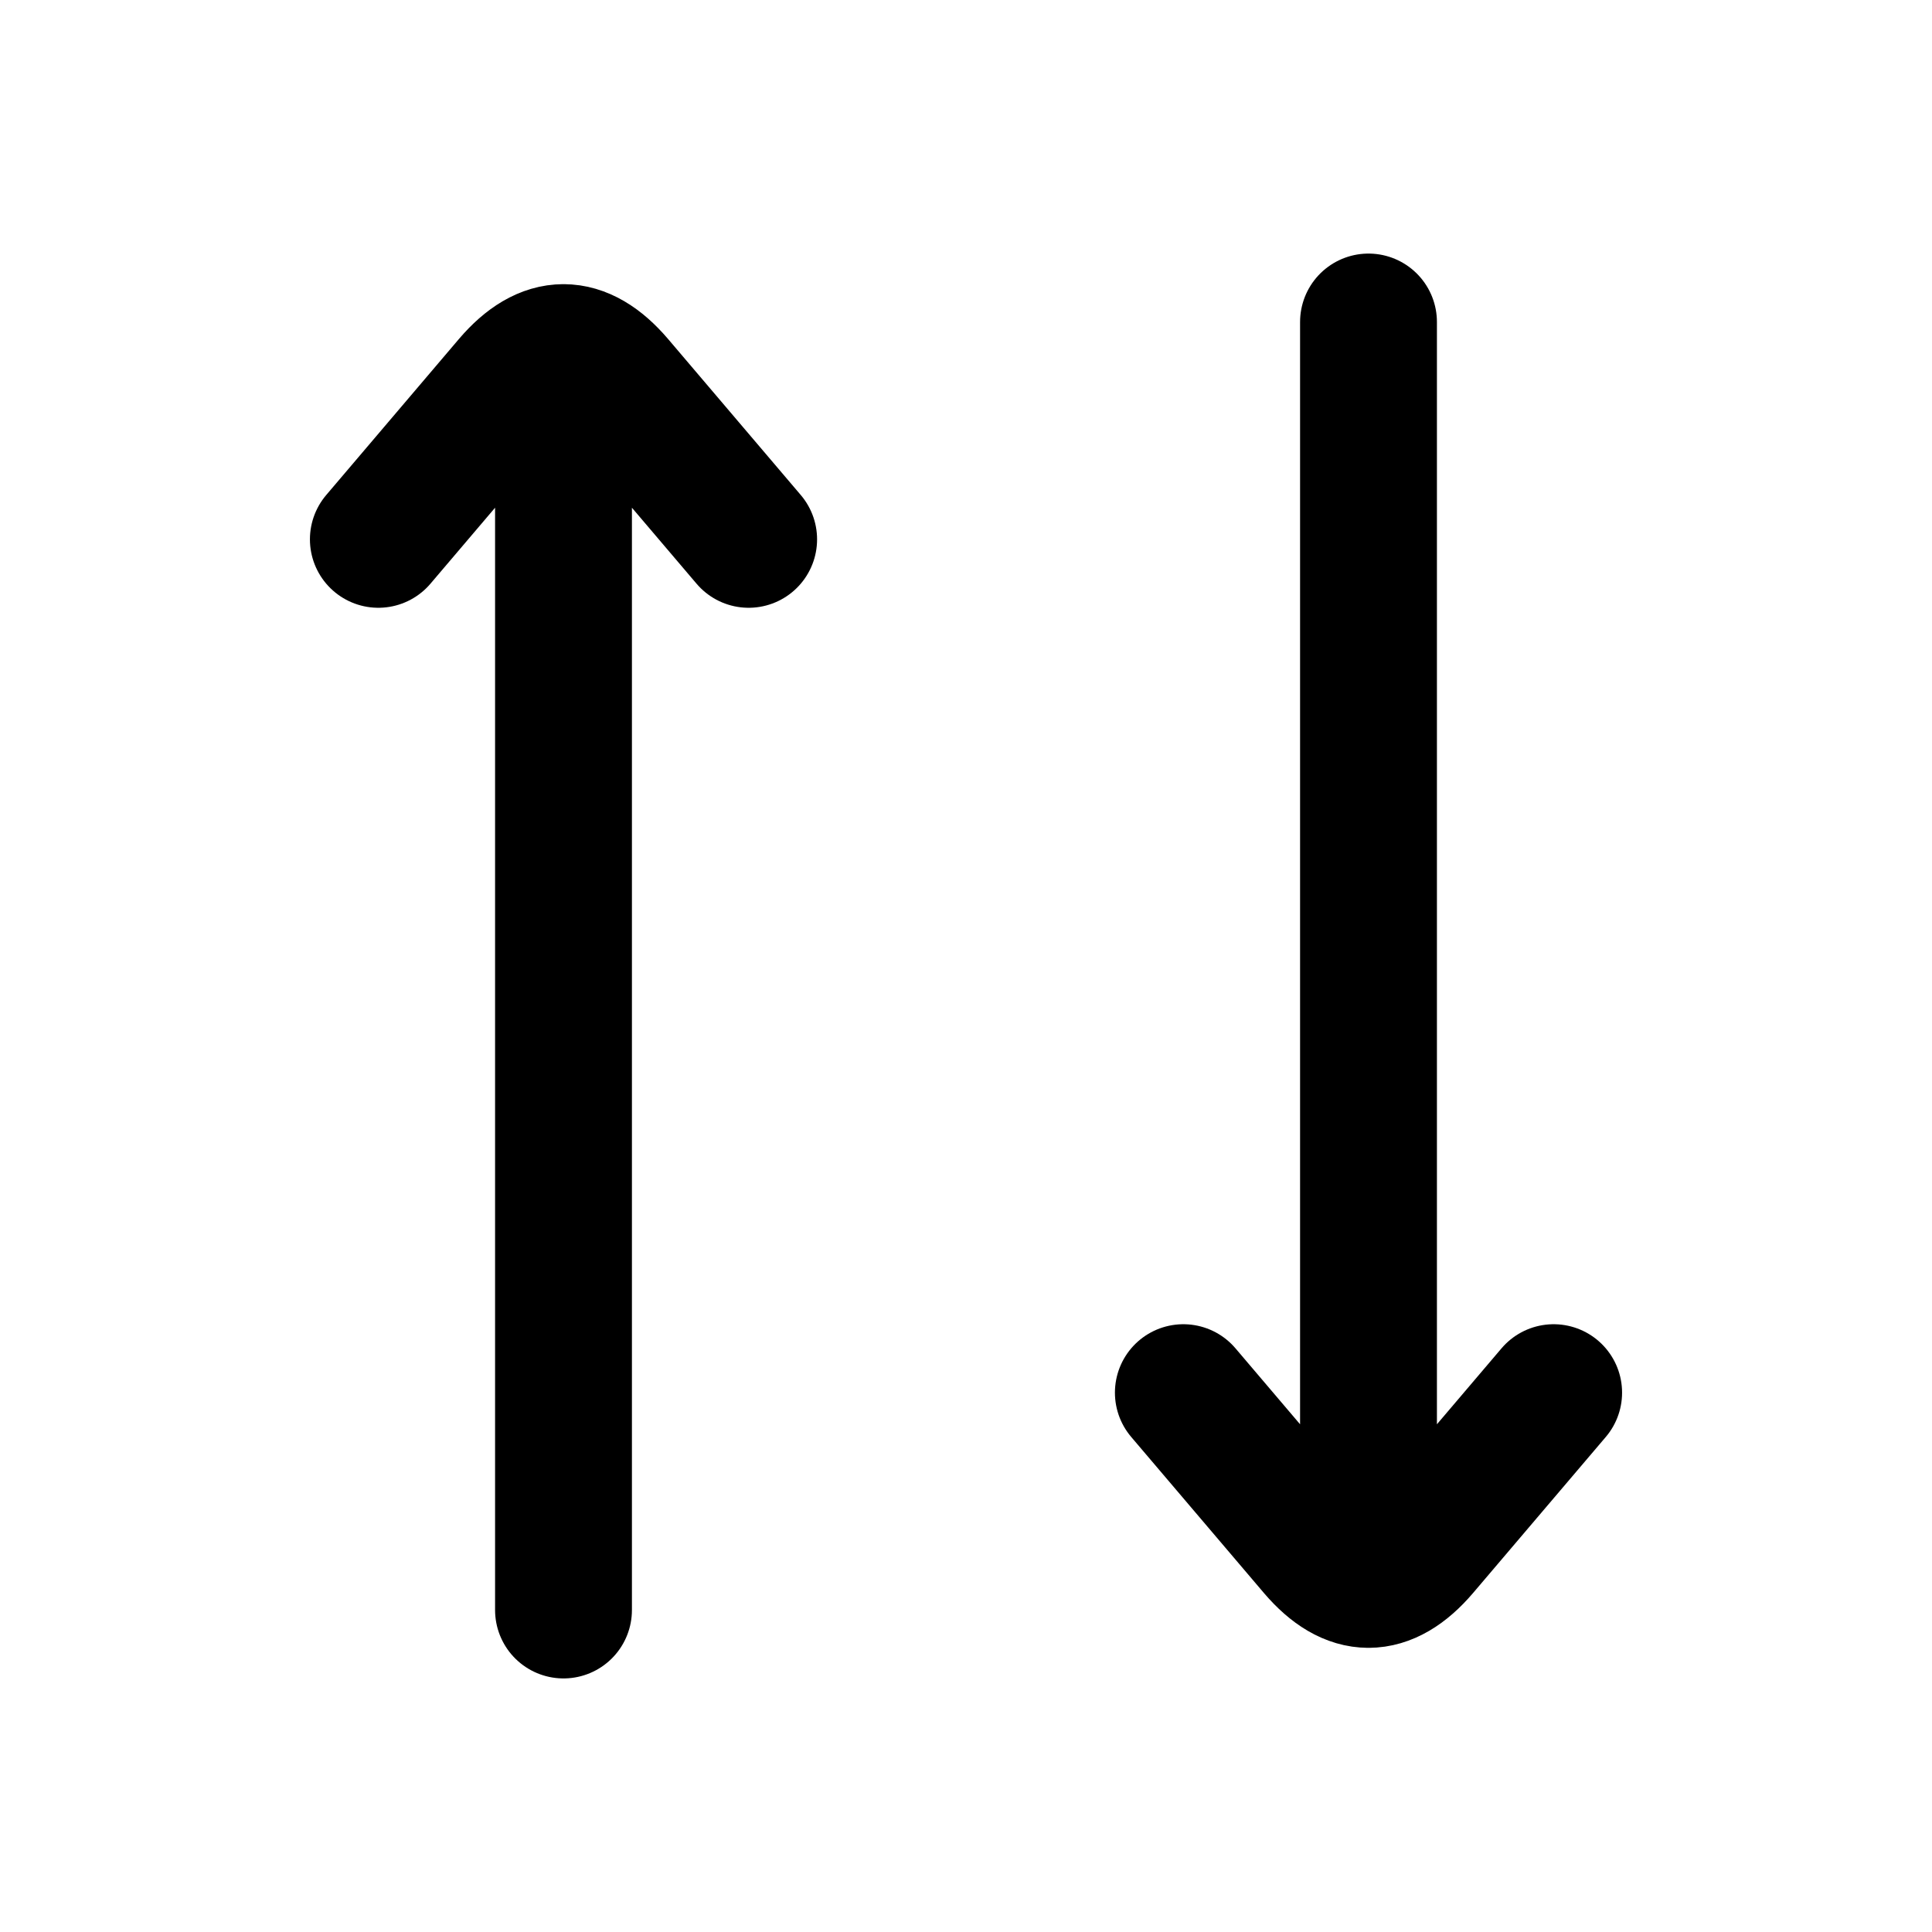
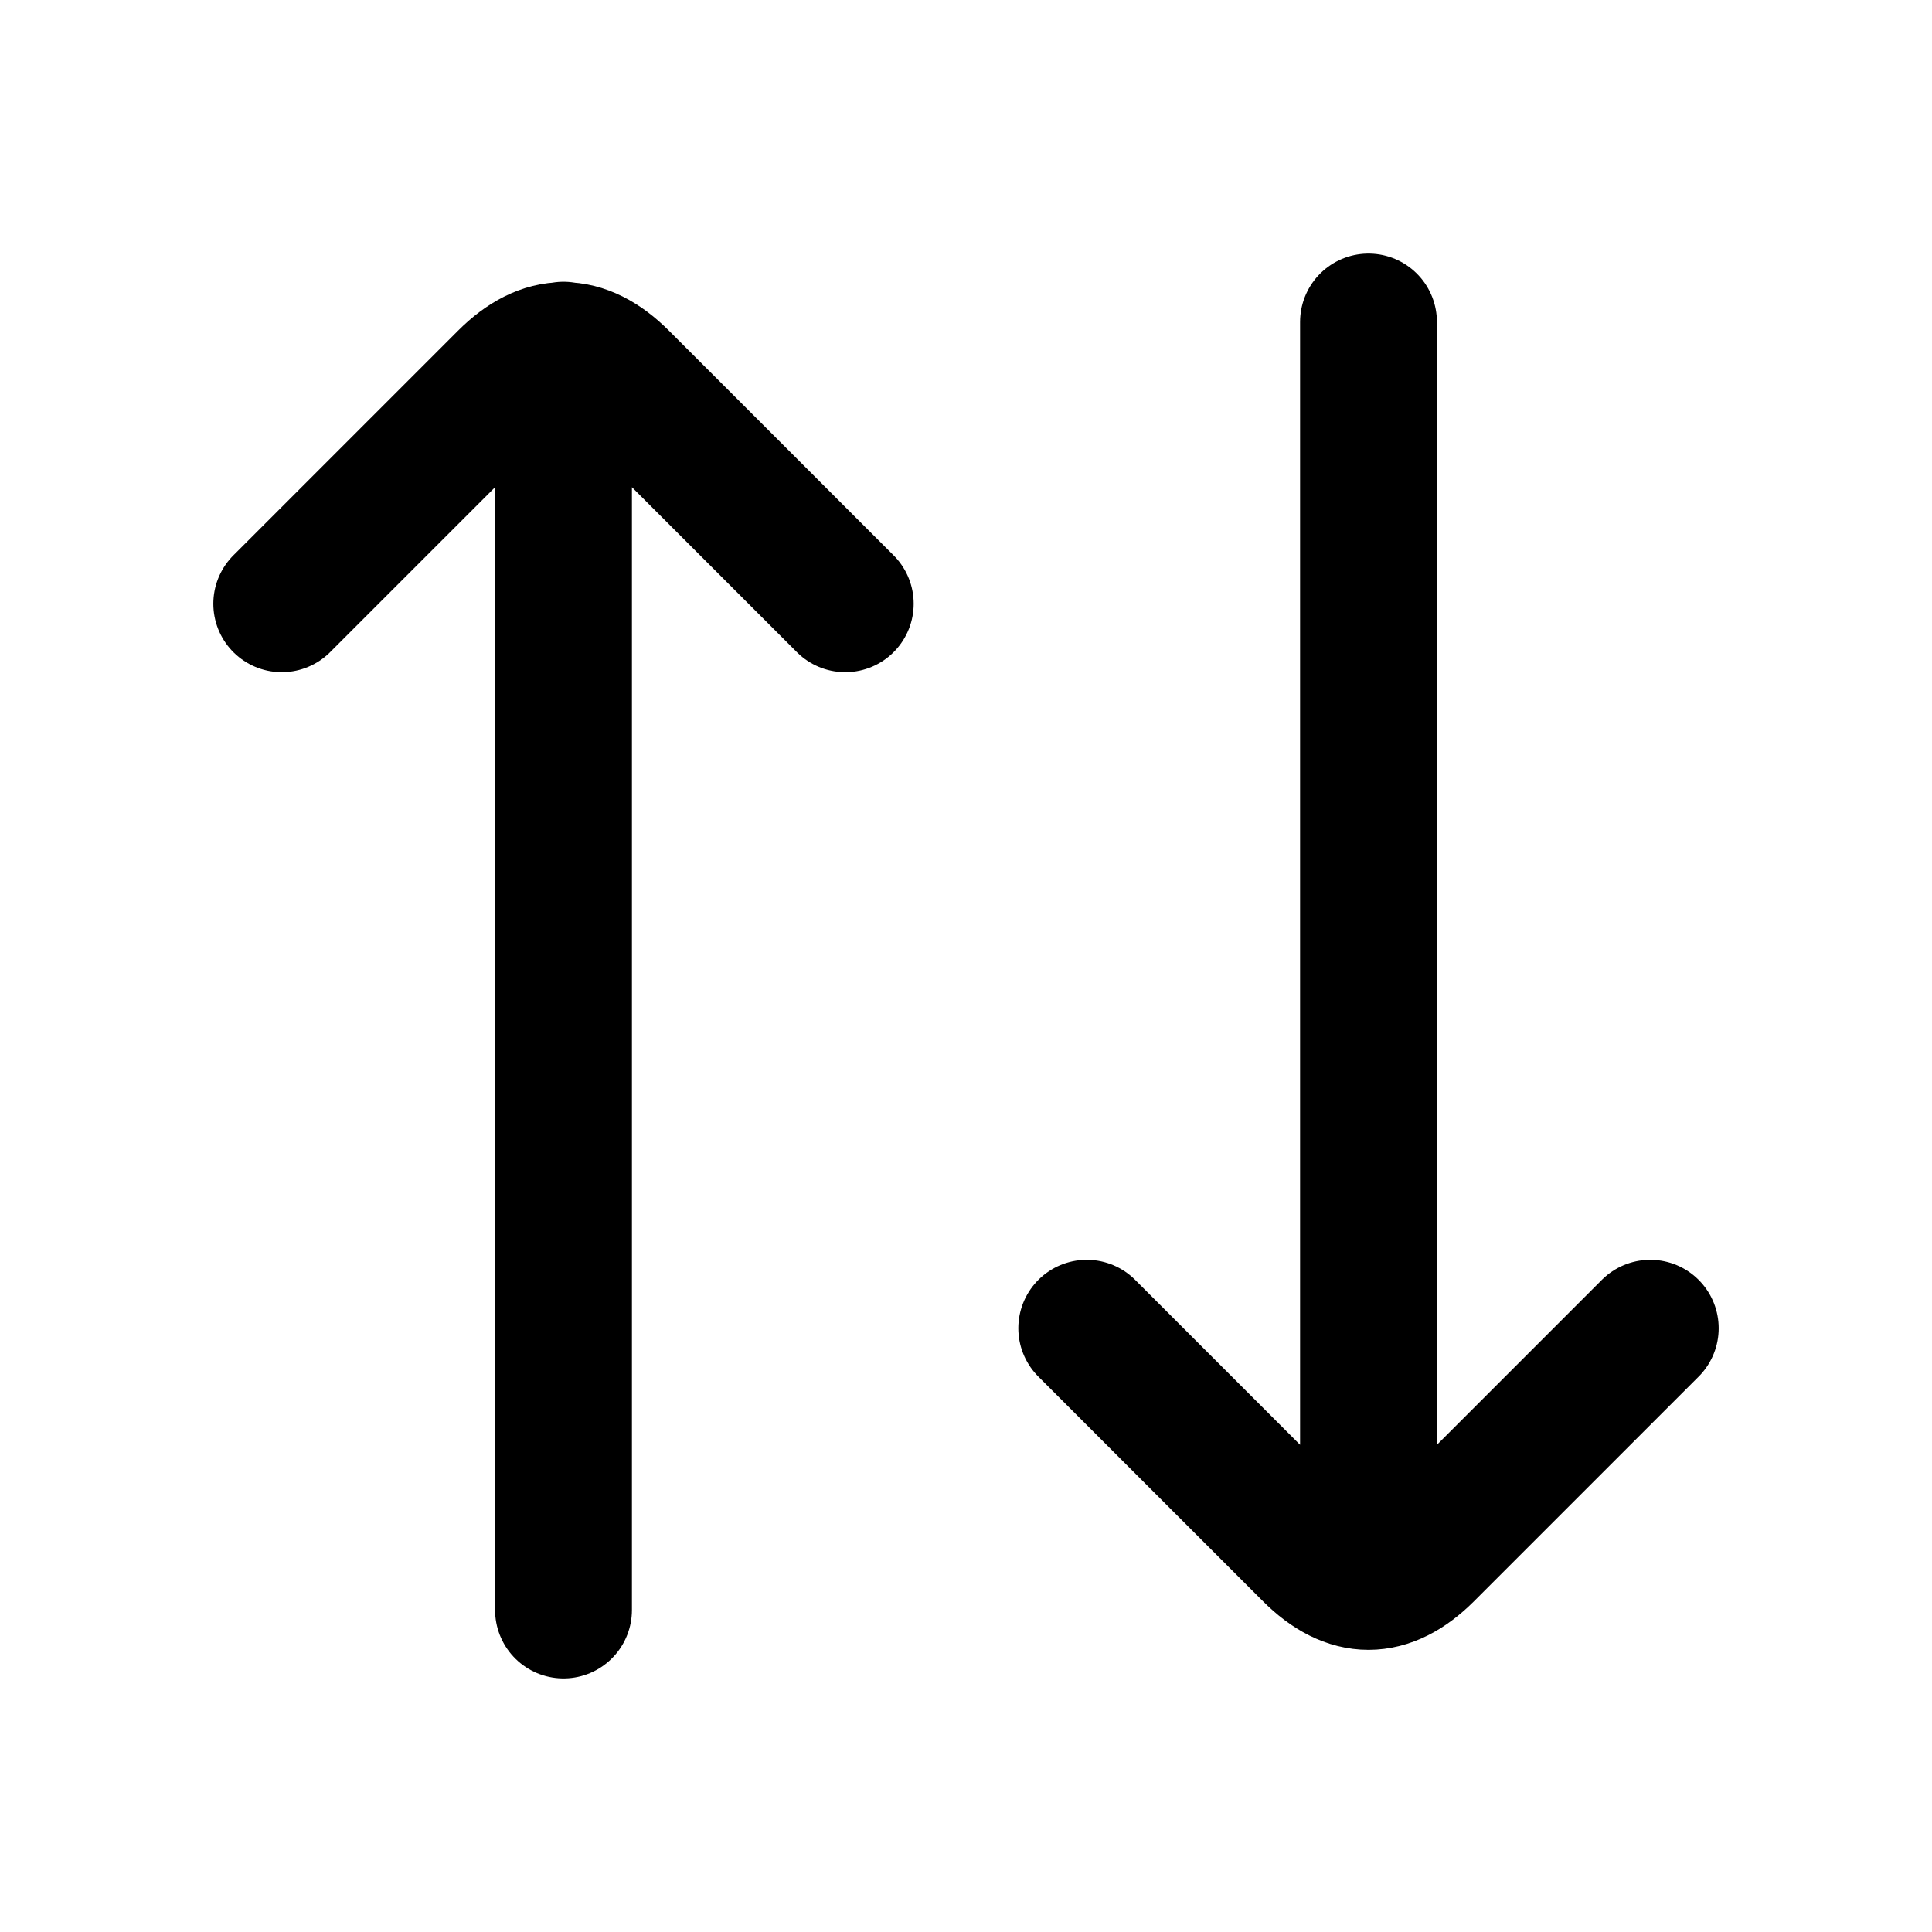
<svg xmlns="http://www.w3.org/2000/svg" viewBox="0 0 24 24" width="24" height="24" fill="none" stroke="currentColor" stroke-width="1.7" stroke-linecap="round" stroke-linejoin="round">
-   <path d="M7 20 L7 4.38 M4.7 6.7 L6.35 4.76 Q7 4 7.65 4.76 L9.3 6.7" />
-   <path d="M17 4 L17 19.62 M14.7 17.3 L16.35 19.24 Q17 20 17.65 19.24 L19.3 17.3" />
+   <path d="M7 20 L7 4.35 M3.5 7.5 L6.29 4.71 Q7 4 7.71 4.71 L10.5 7.5" />
+   <path d="M17 4 L17 19.64 M13.5 16.5 L16.29 19.29 Q17 20 17.71 19.29 L20.5 16.5" />
</svg>
